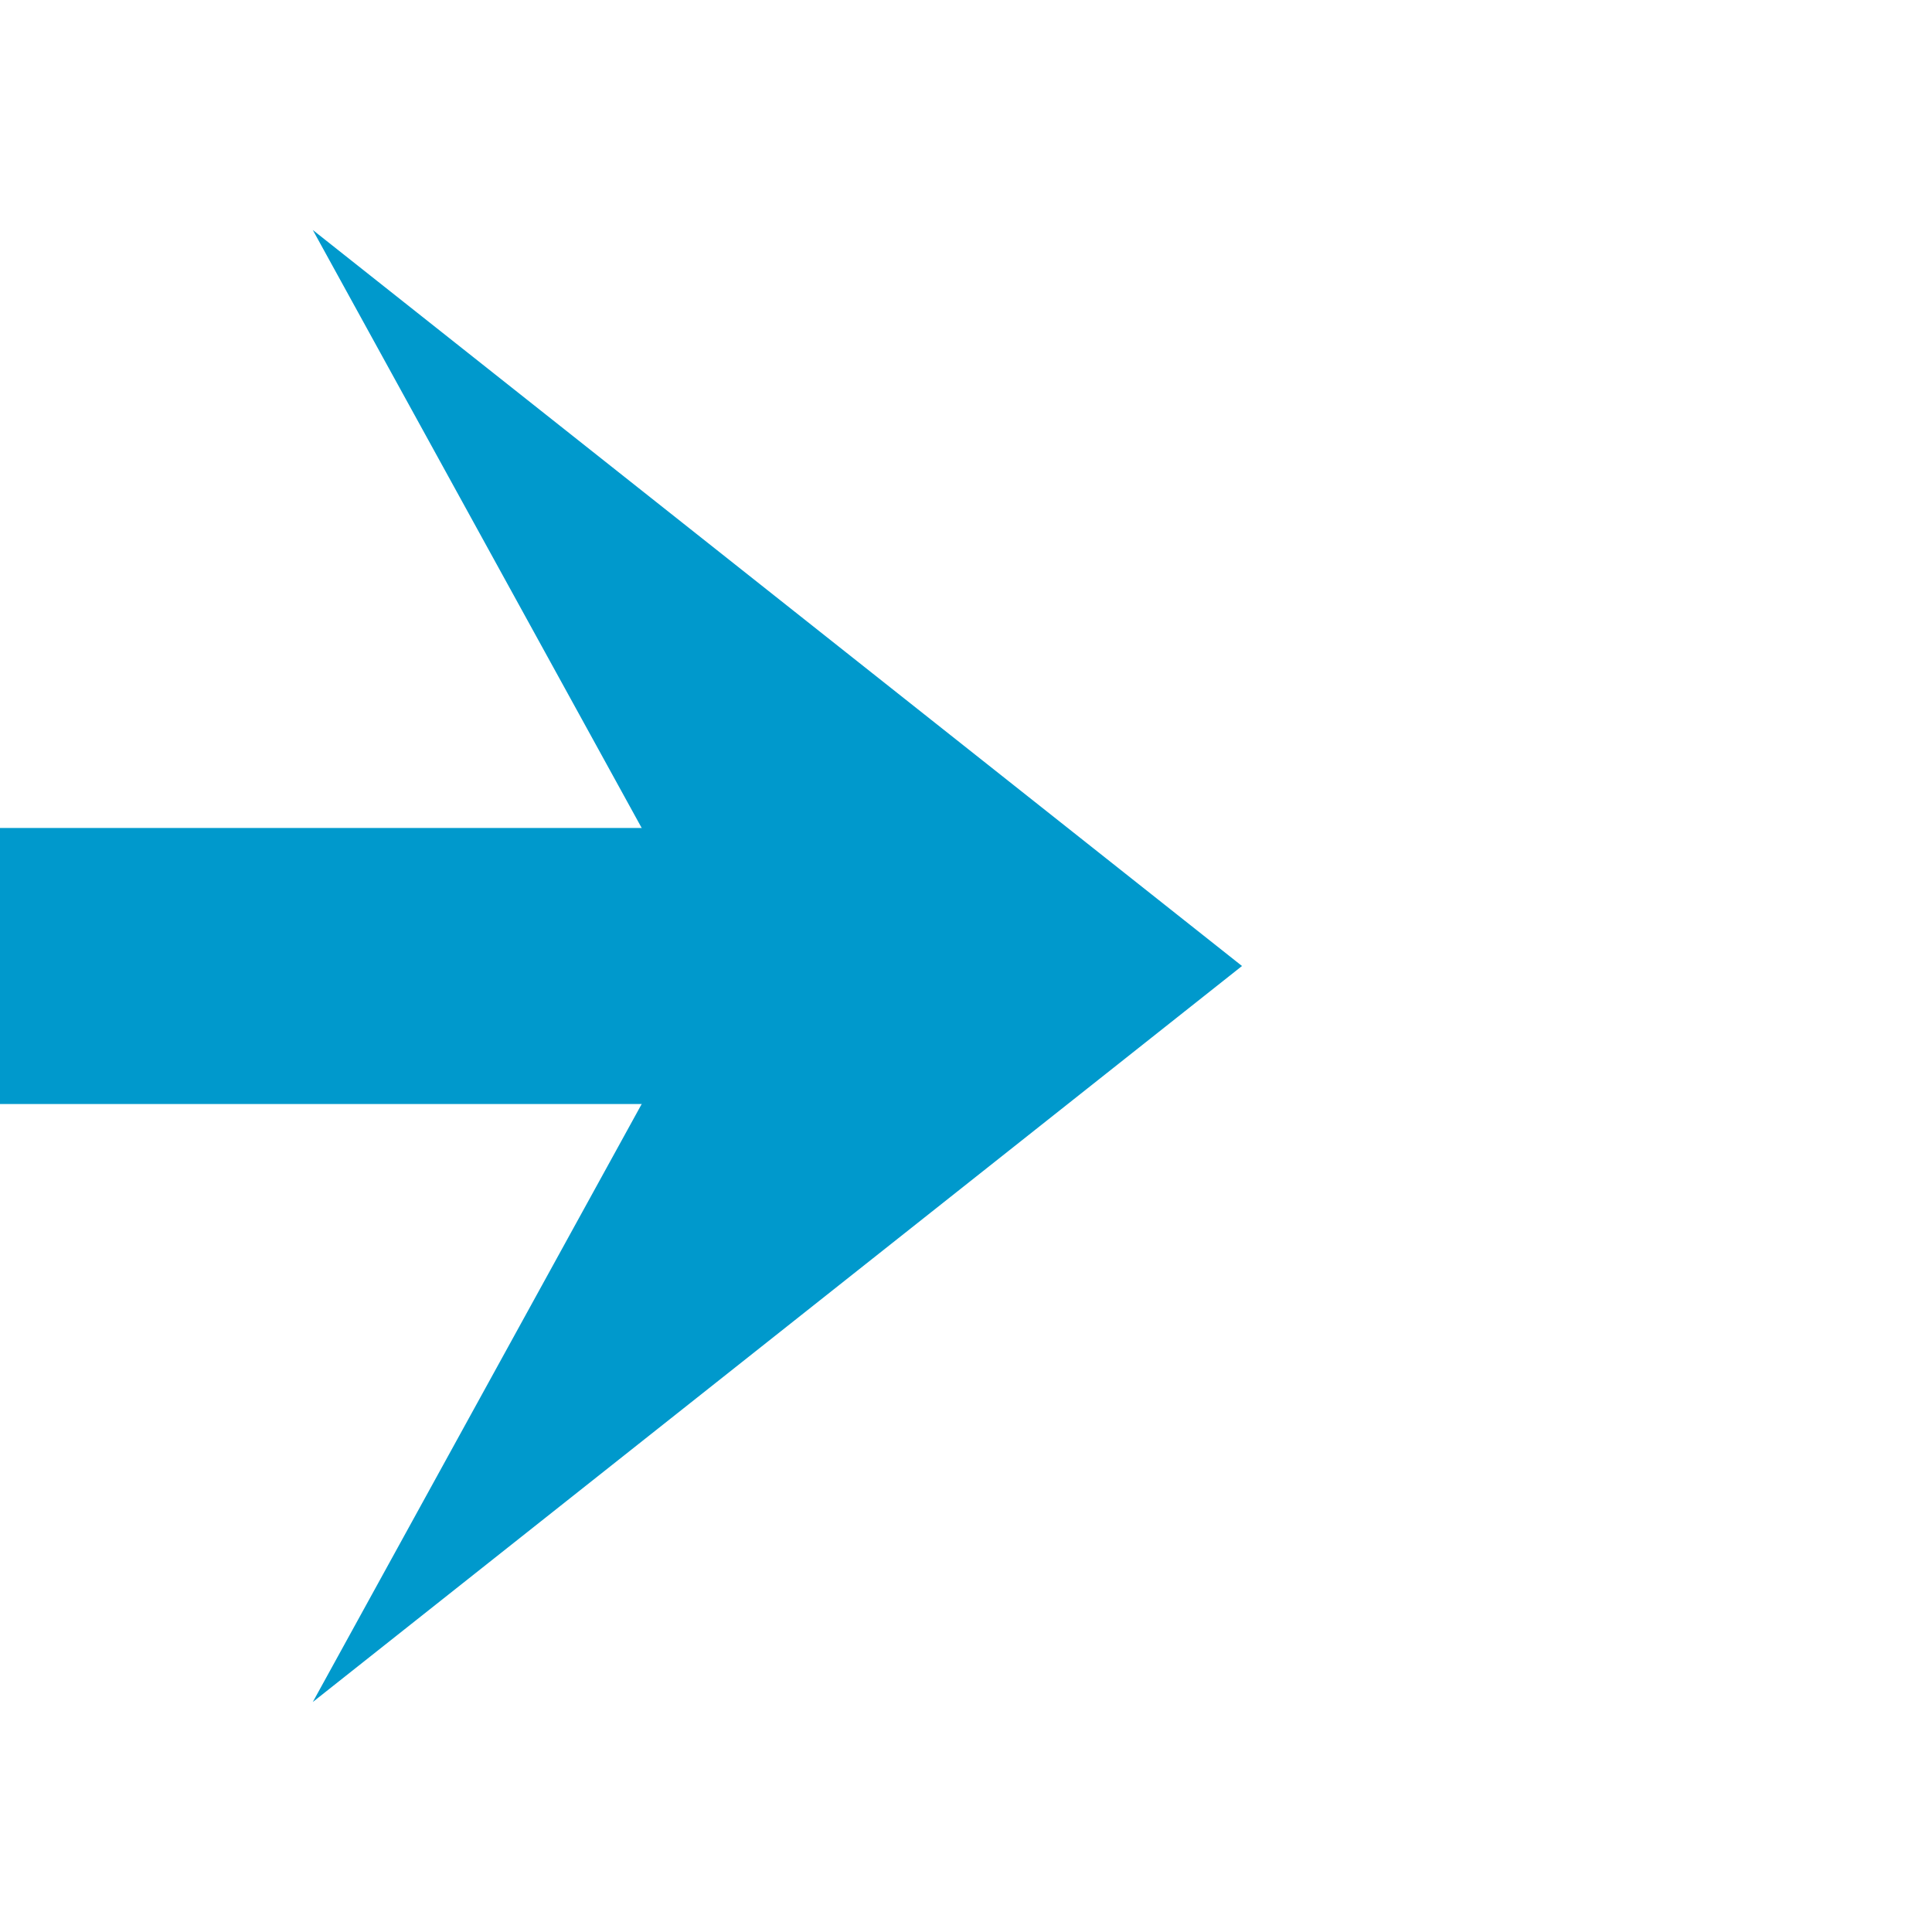
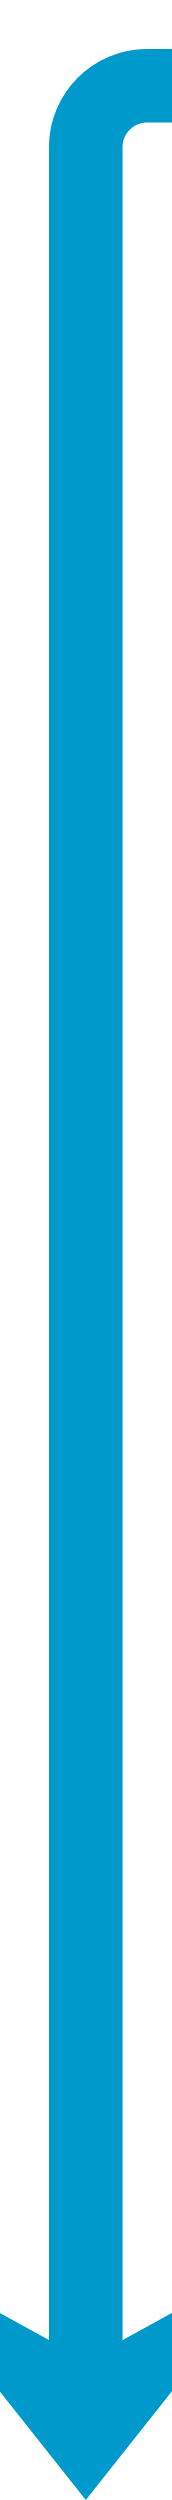
- <svg xmlns="http://www.w3.org/2000/svg" version="1.1" width="42px" height="42px" preserveAspectRatio="xMinYMid meet" viewBox="1022 492  42 40">
-   <path d="M 743 467  L 743 507  A 5 5 0 0 0 748 512 L 1044 512  " stroke-width="6" stroke="#0099cc" fill="none" />
-   <path d="M 1028.8 528  L 1049 512  L 1028.8 496  L 1037.6 512  L 1028.8 528  Z " fill-rule="nonzero" fill="#0099cc" stroke="none" />
+ <svg xmlns="http://www.w3.org/2000/svg" version="1.1" width="14px" height="204px" preserveAspectRatio="xMidYMin meet" viewBox="262 643  12 204">
+   <path d="M 743 467  L 743 645  A 5 5 0 0 1 738 650 L 273 650  A 5 5 0 0 0 268 655 L 268 842  " stroke-width="6" stroke="#0099cc" fill="none" />
+   <path d="M 252 826.8  L 268 847  L 284 826.8  L 268 835.6  L 252 826.8  Z " fill-rule="nonzero" fill="#0099cc" stroke="none" />
</svg>
